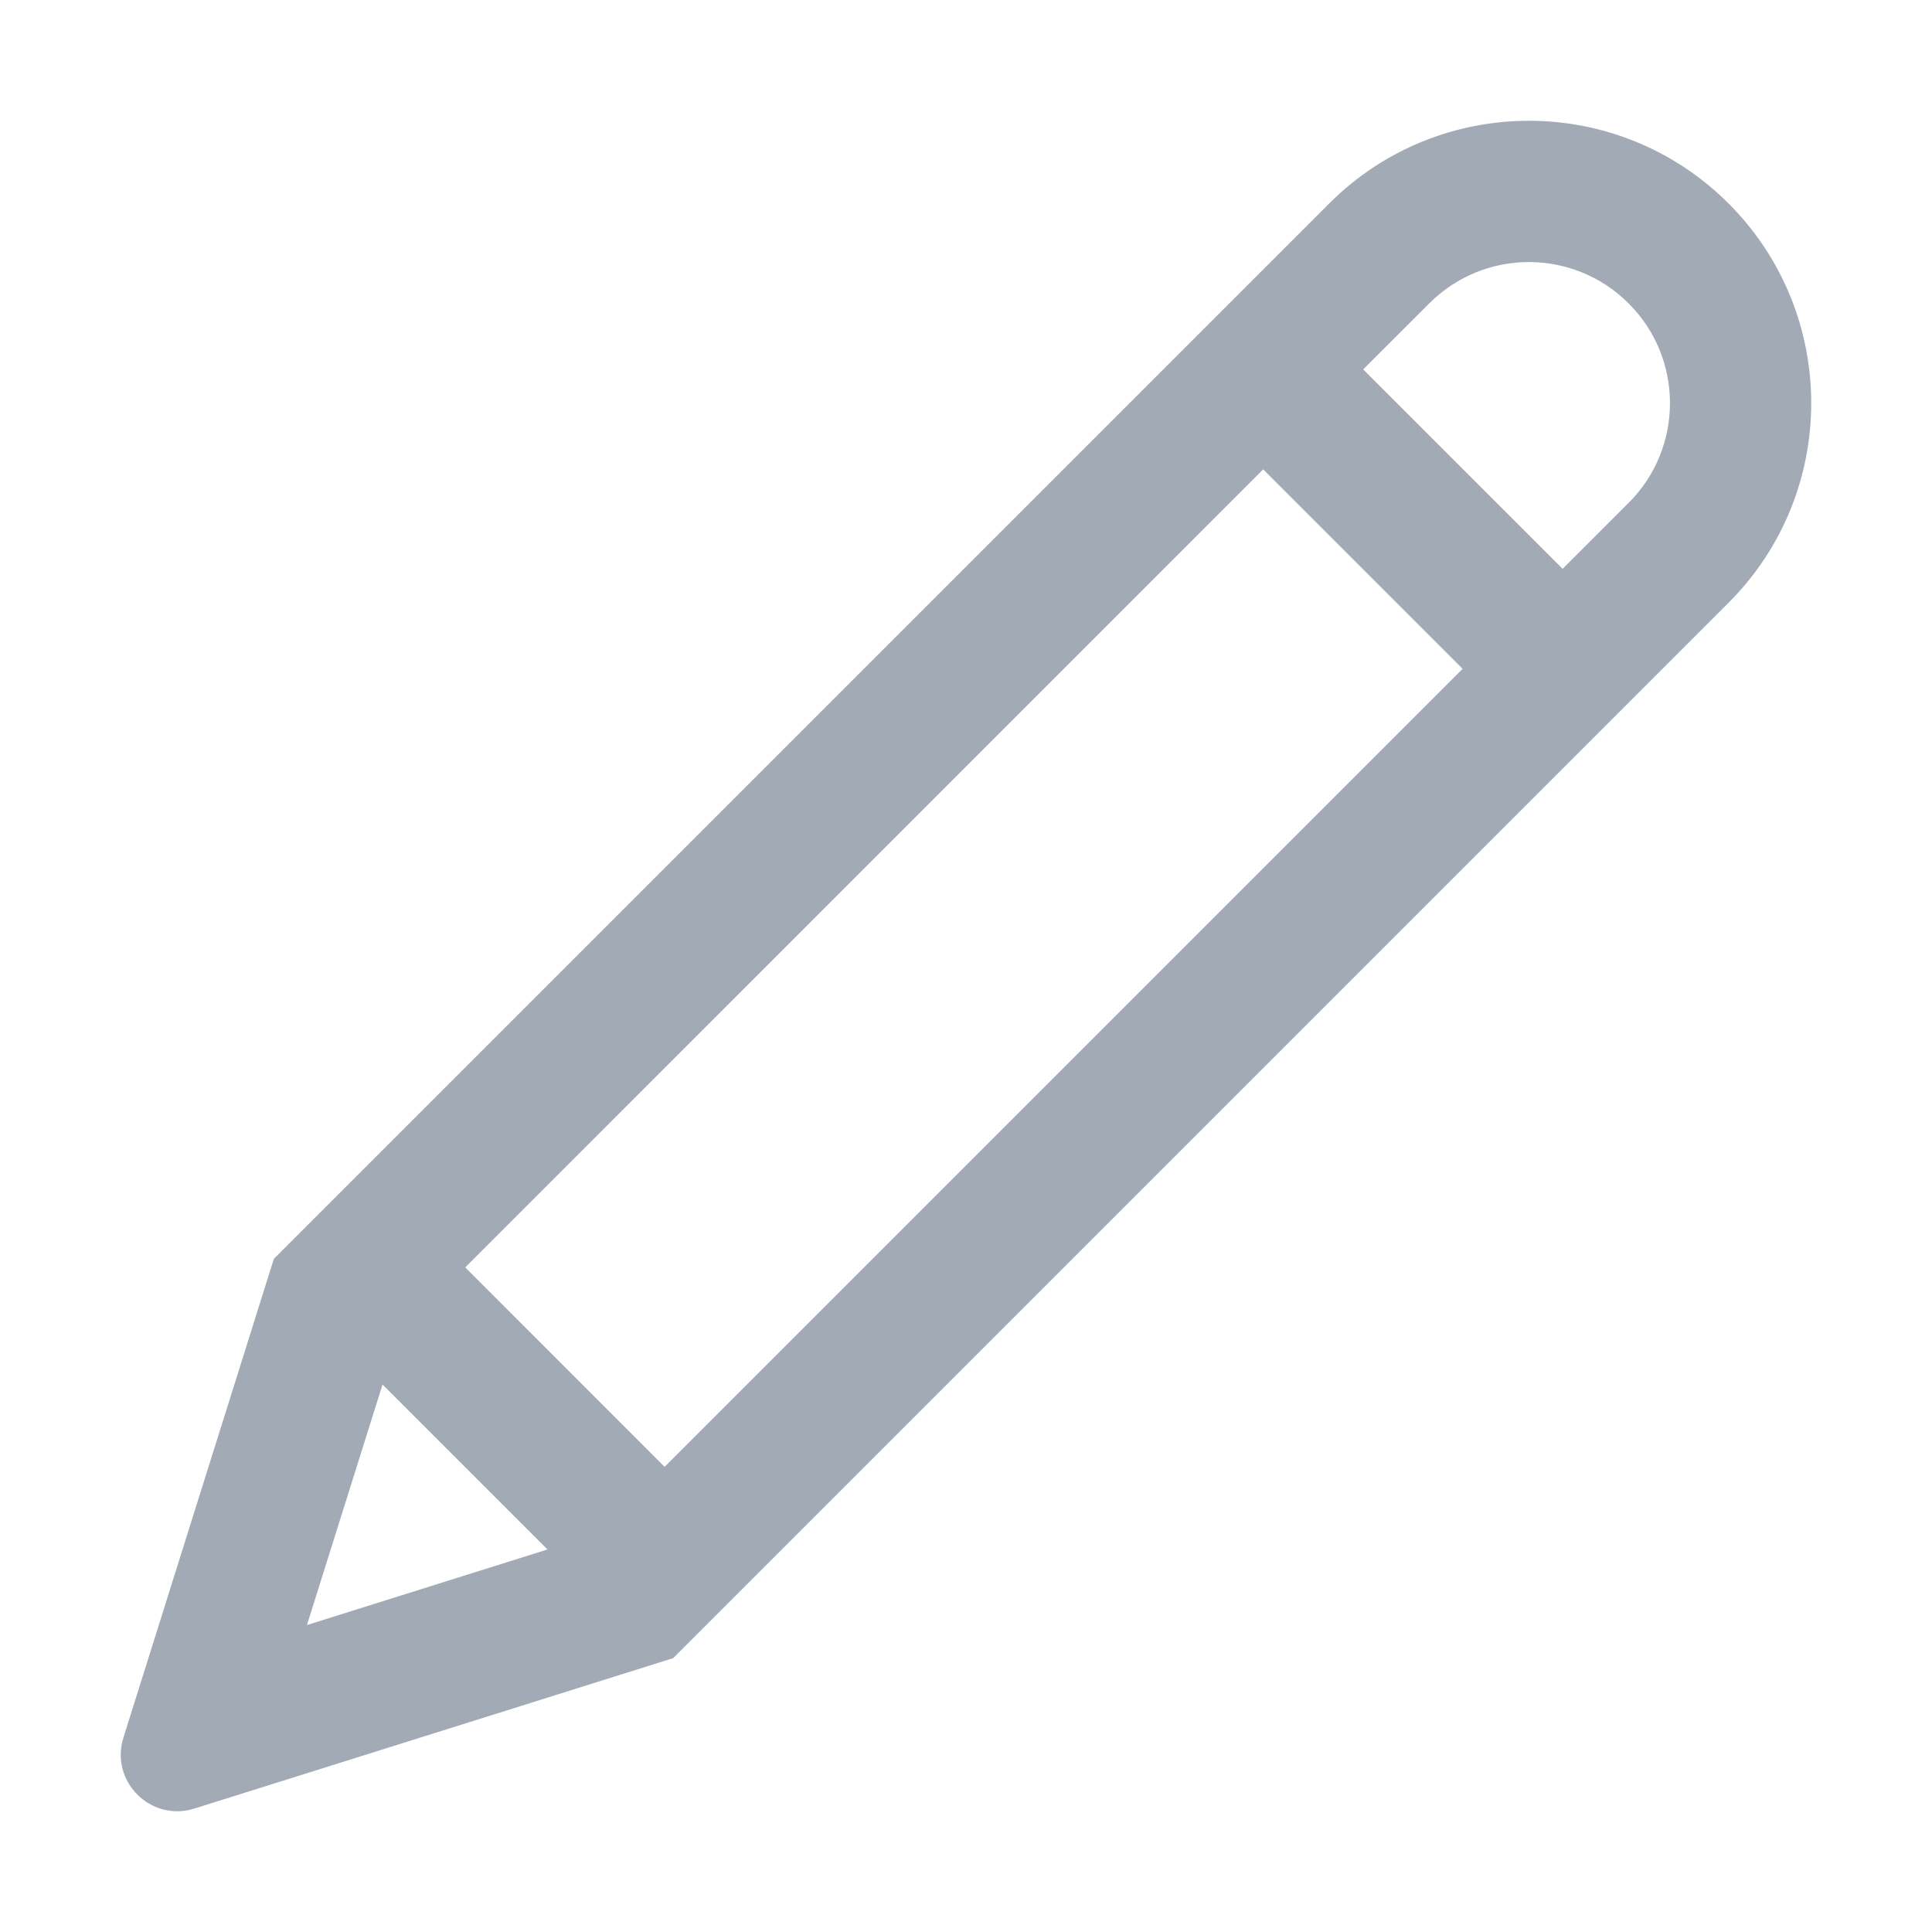
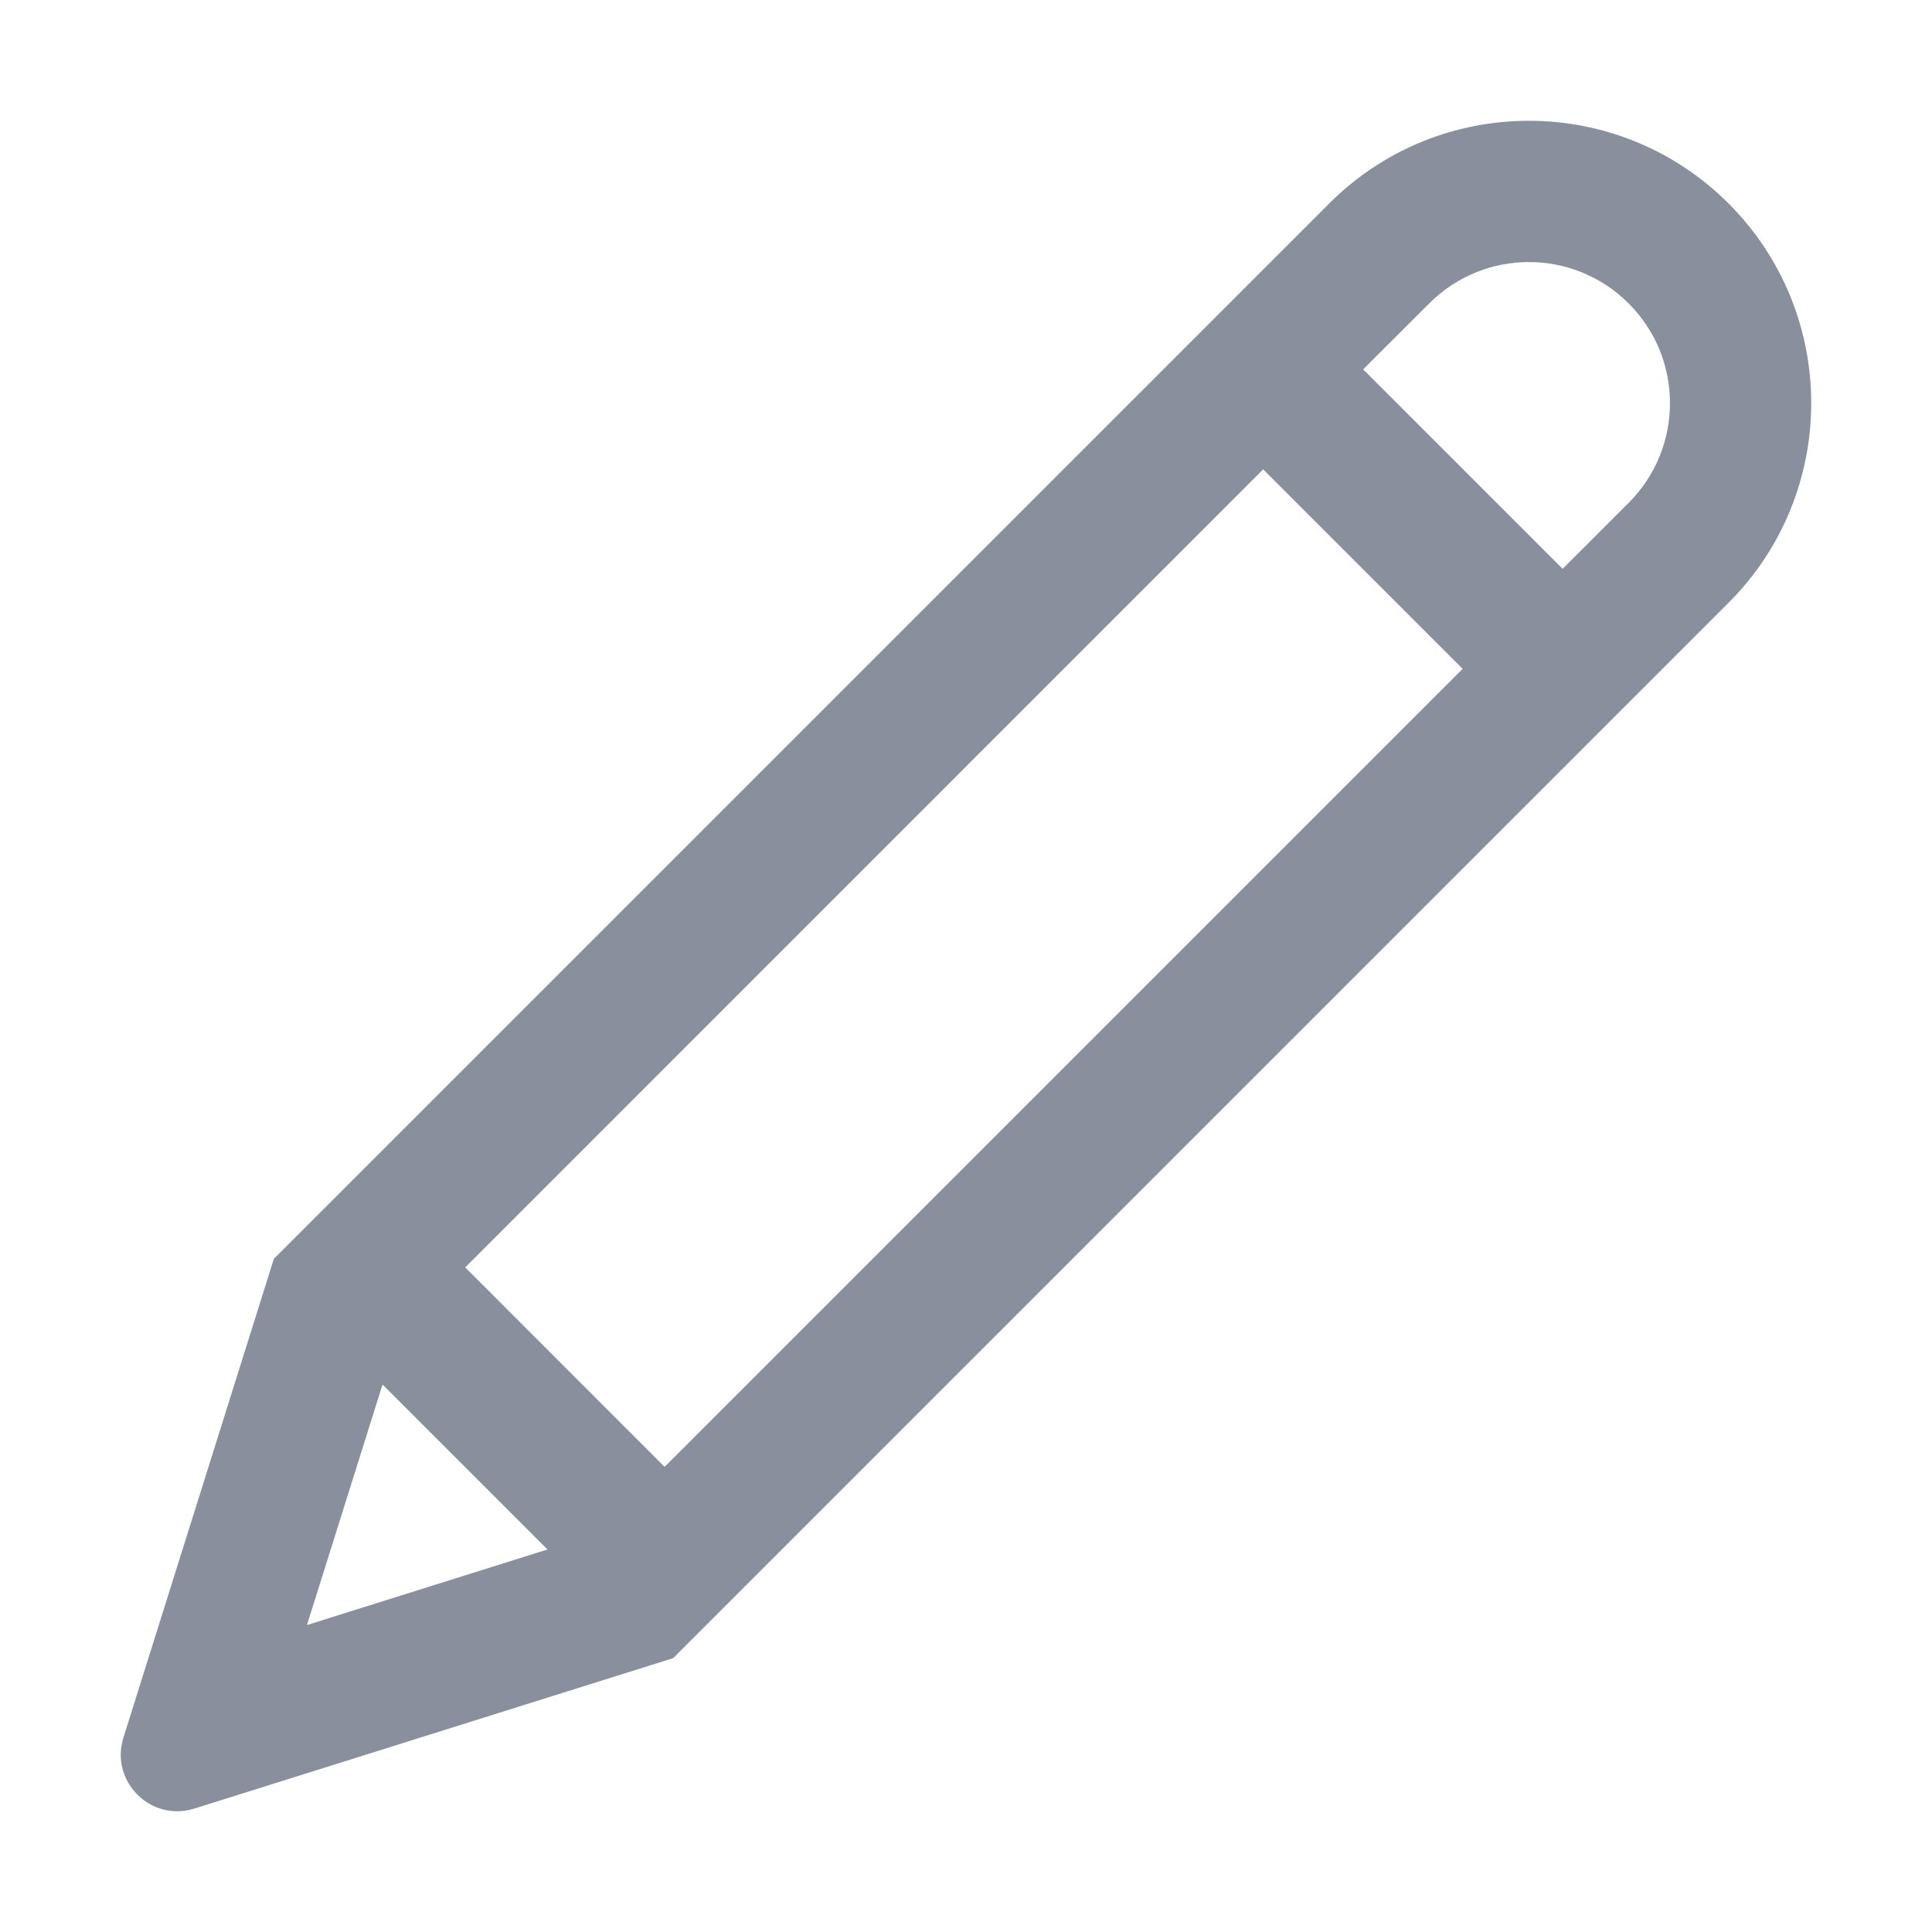
<svg xmlns="http://www.w3.org/2000/svg" width="16" height="16" viewBox="0 0 16 16" fill="none">
-   <path fill-rule="evenodd" clip-rule="evenodd" d="M5.575 13.732L14.315 4.992C15.228 4.079 15.228 2.598 14.315 1.685C13.402 0.772 11.921 0.772 11.008 1.685L2.268 10.425L1.022 14.391C0.909 14.752 1.248 15.091 1.609 14.978L5.575 13.732ZM3.168 11.466L4.534 12.832L2.542 13.458L3.168 11.466ZM10.461 3.887L3.853 10.496L5.504 12.148L12.113 5.539L10.461 3.887ZM11.289 3.059L12.941 4.711L13.488 4.164C13.944 3.708 13.944 2.969 13.488 2.513C13.031 2.056 12.292 2.056 11.836 2.513L11.289 3.059Z" fill="#A2AAB5" />
+   <path fill-rule="evenodd" clip-rule="evenodd" d="M5.575 13.732L14.315 4.992C15.228 4.079 15.228 2.598 14.315 1.685C13.402 0.772 11.921 0.772 11.008 1.685L2.268 10.425L1.022 14.391C0.909 14.752 1.248 15.091 1.609 14.978L5.575 13.732ZM3.168 11.466L4.534 12.832L2.542 13.458L3.168 11.466ZM10.461 3.887L3.853 10.496L5.504 12.148L12.113 5.539L10.461 3.887ZM11.289 3.059L12.941 4.711L13.488 4.164C13.944 3.708 13.944 2.969 13.488 2.513C13.031 2.056 12.292 2.056 11.836 2.513L11.289 3.059Z" fill="#898F9C" />
</svg>
